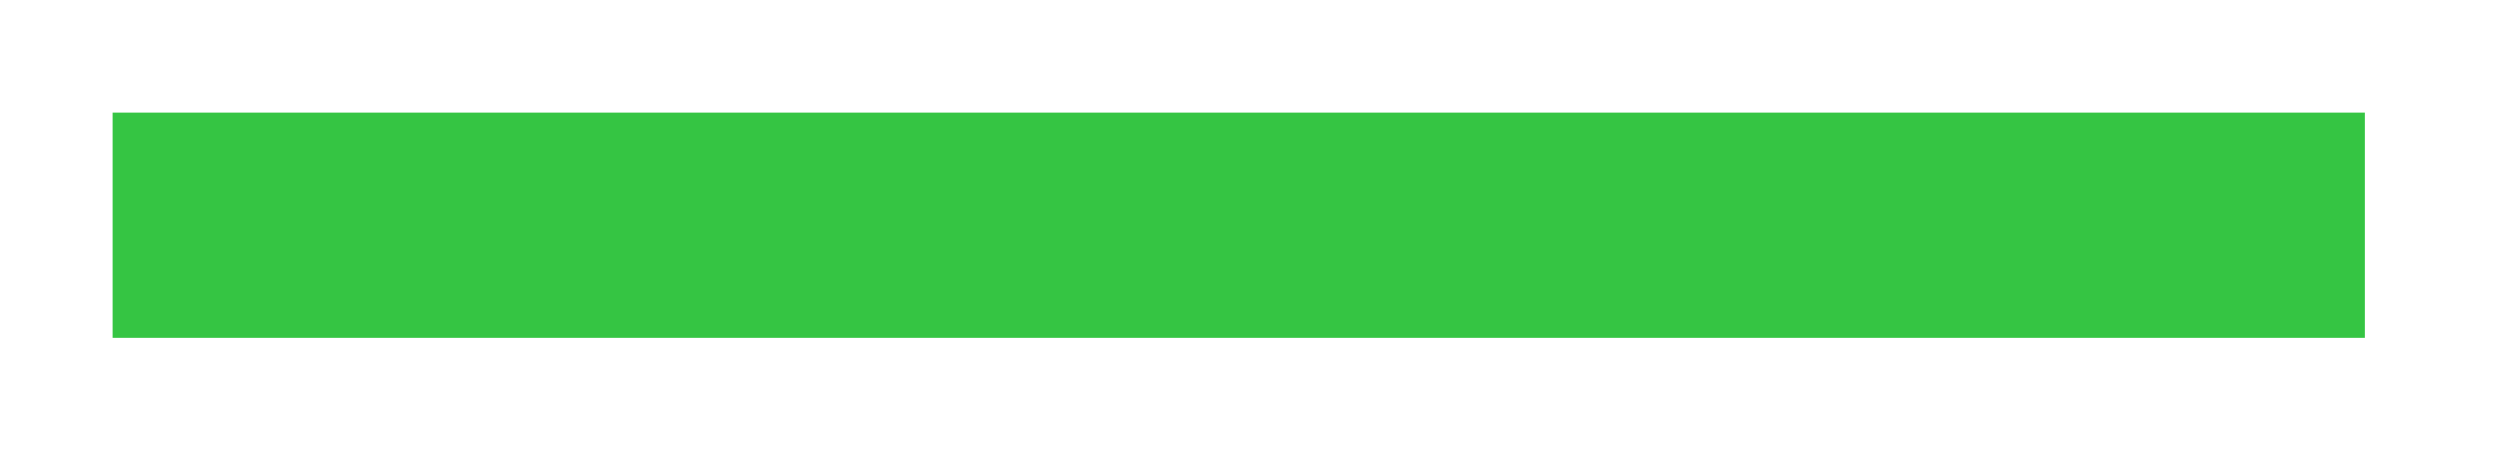
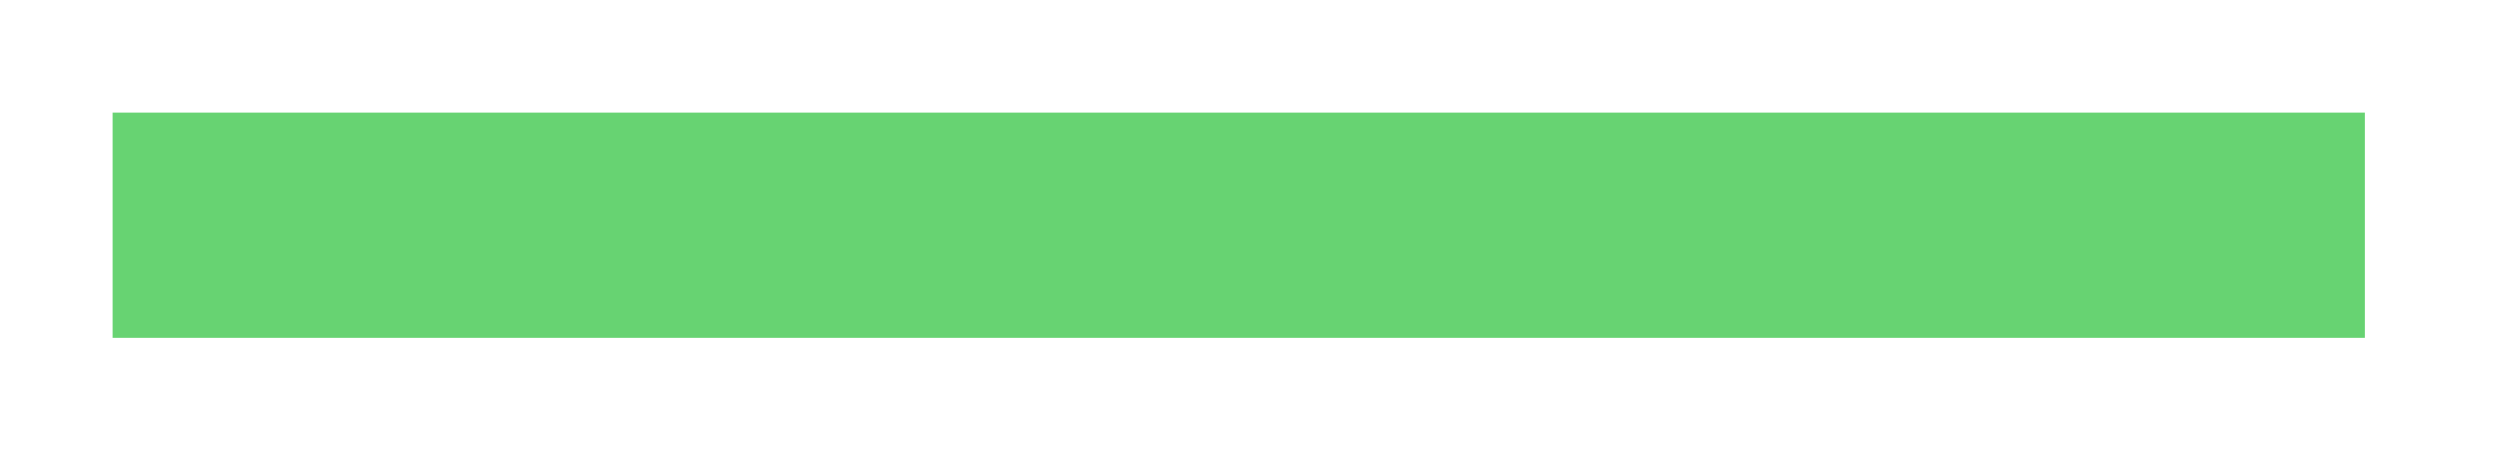
<svg xmlns="http://www.w3.org/2000/svg" version="1.1" width="111px" height="21px">
-   <g transform="matrix(1 0 0 1 -371 -1137 )">
-     <path d="M 376 1147  L 476 1147  " stroke-width="10" stroke="#03b615" fill="none" stroke-opacity="0.8" />
+   <g transform="matrix(1 0 0 1 -271 -1137 )">
+     <path d="M 276 1147  L 376 1147  " stroke-width="10" stroke="#03b615" fill="none" stroke-opacity="0.6" />
  </g>
</svg>
